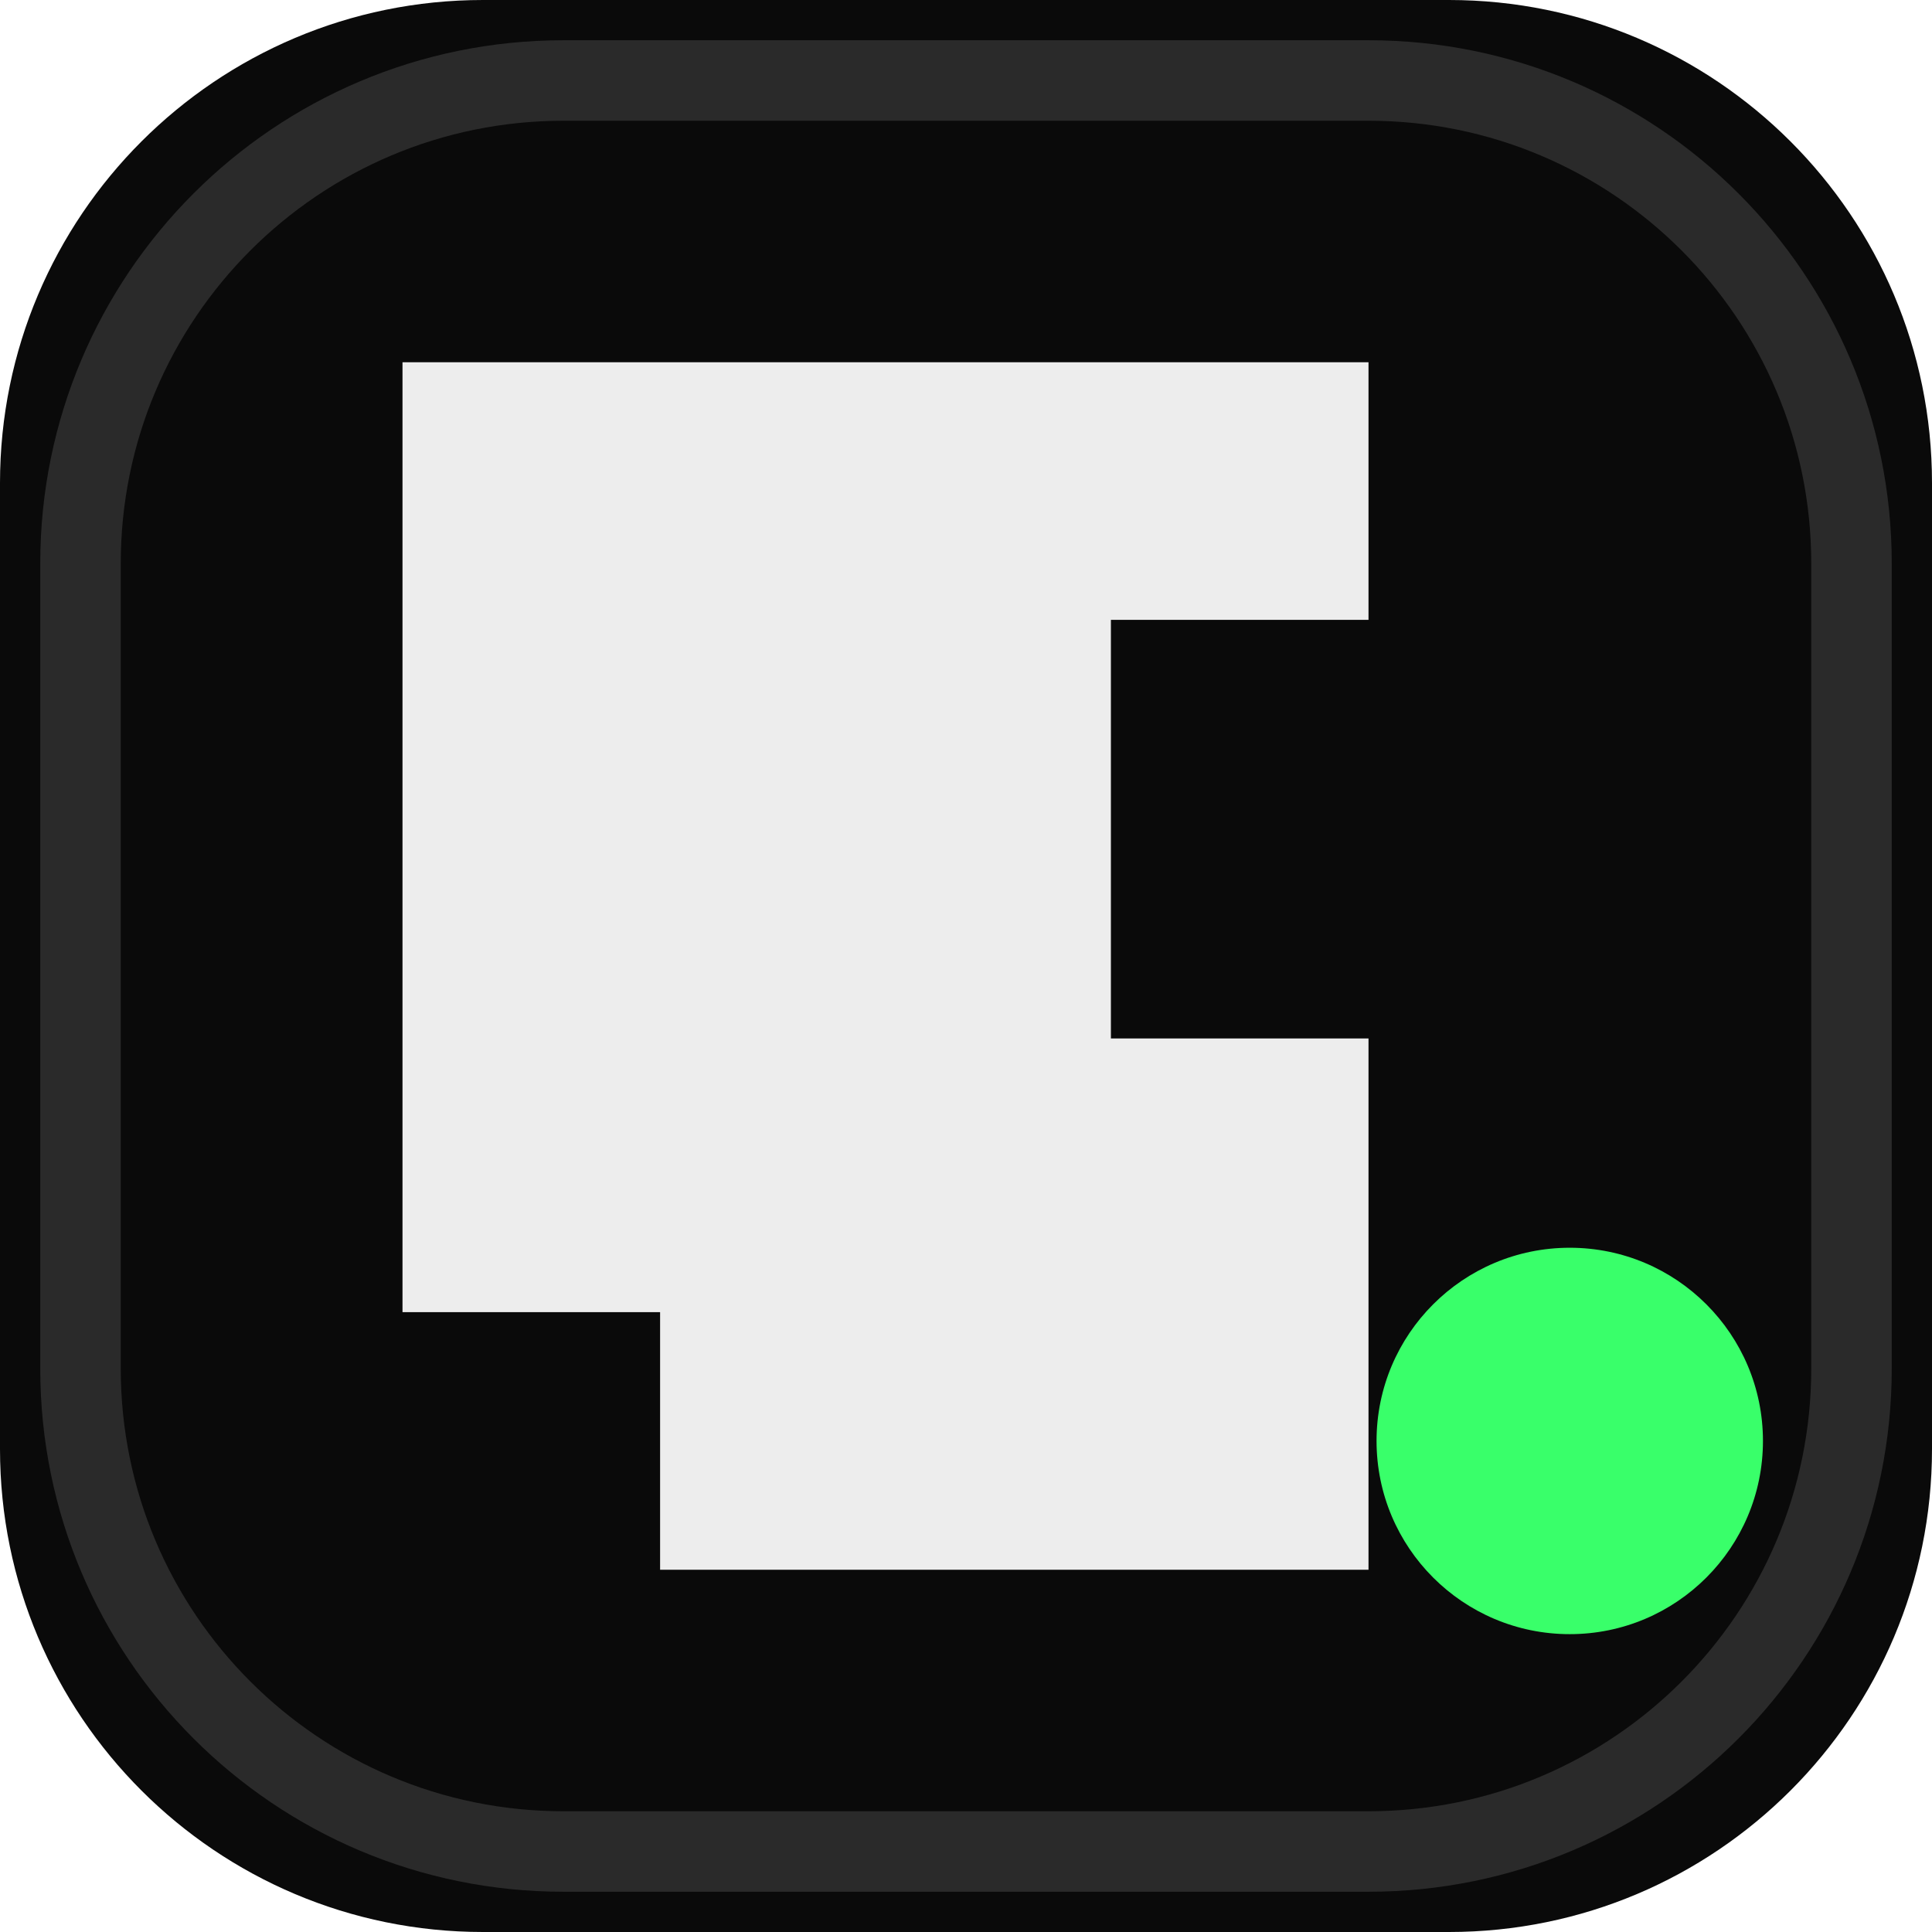
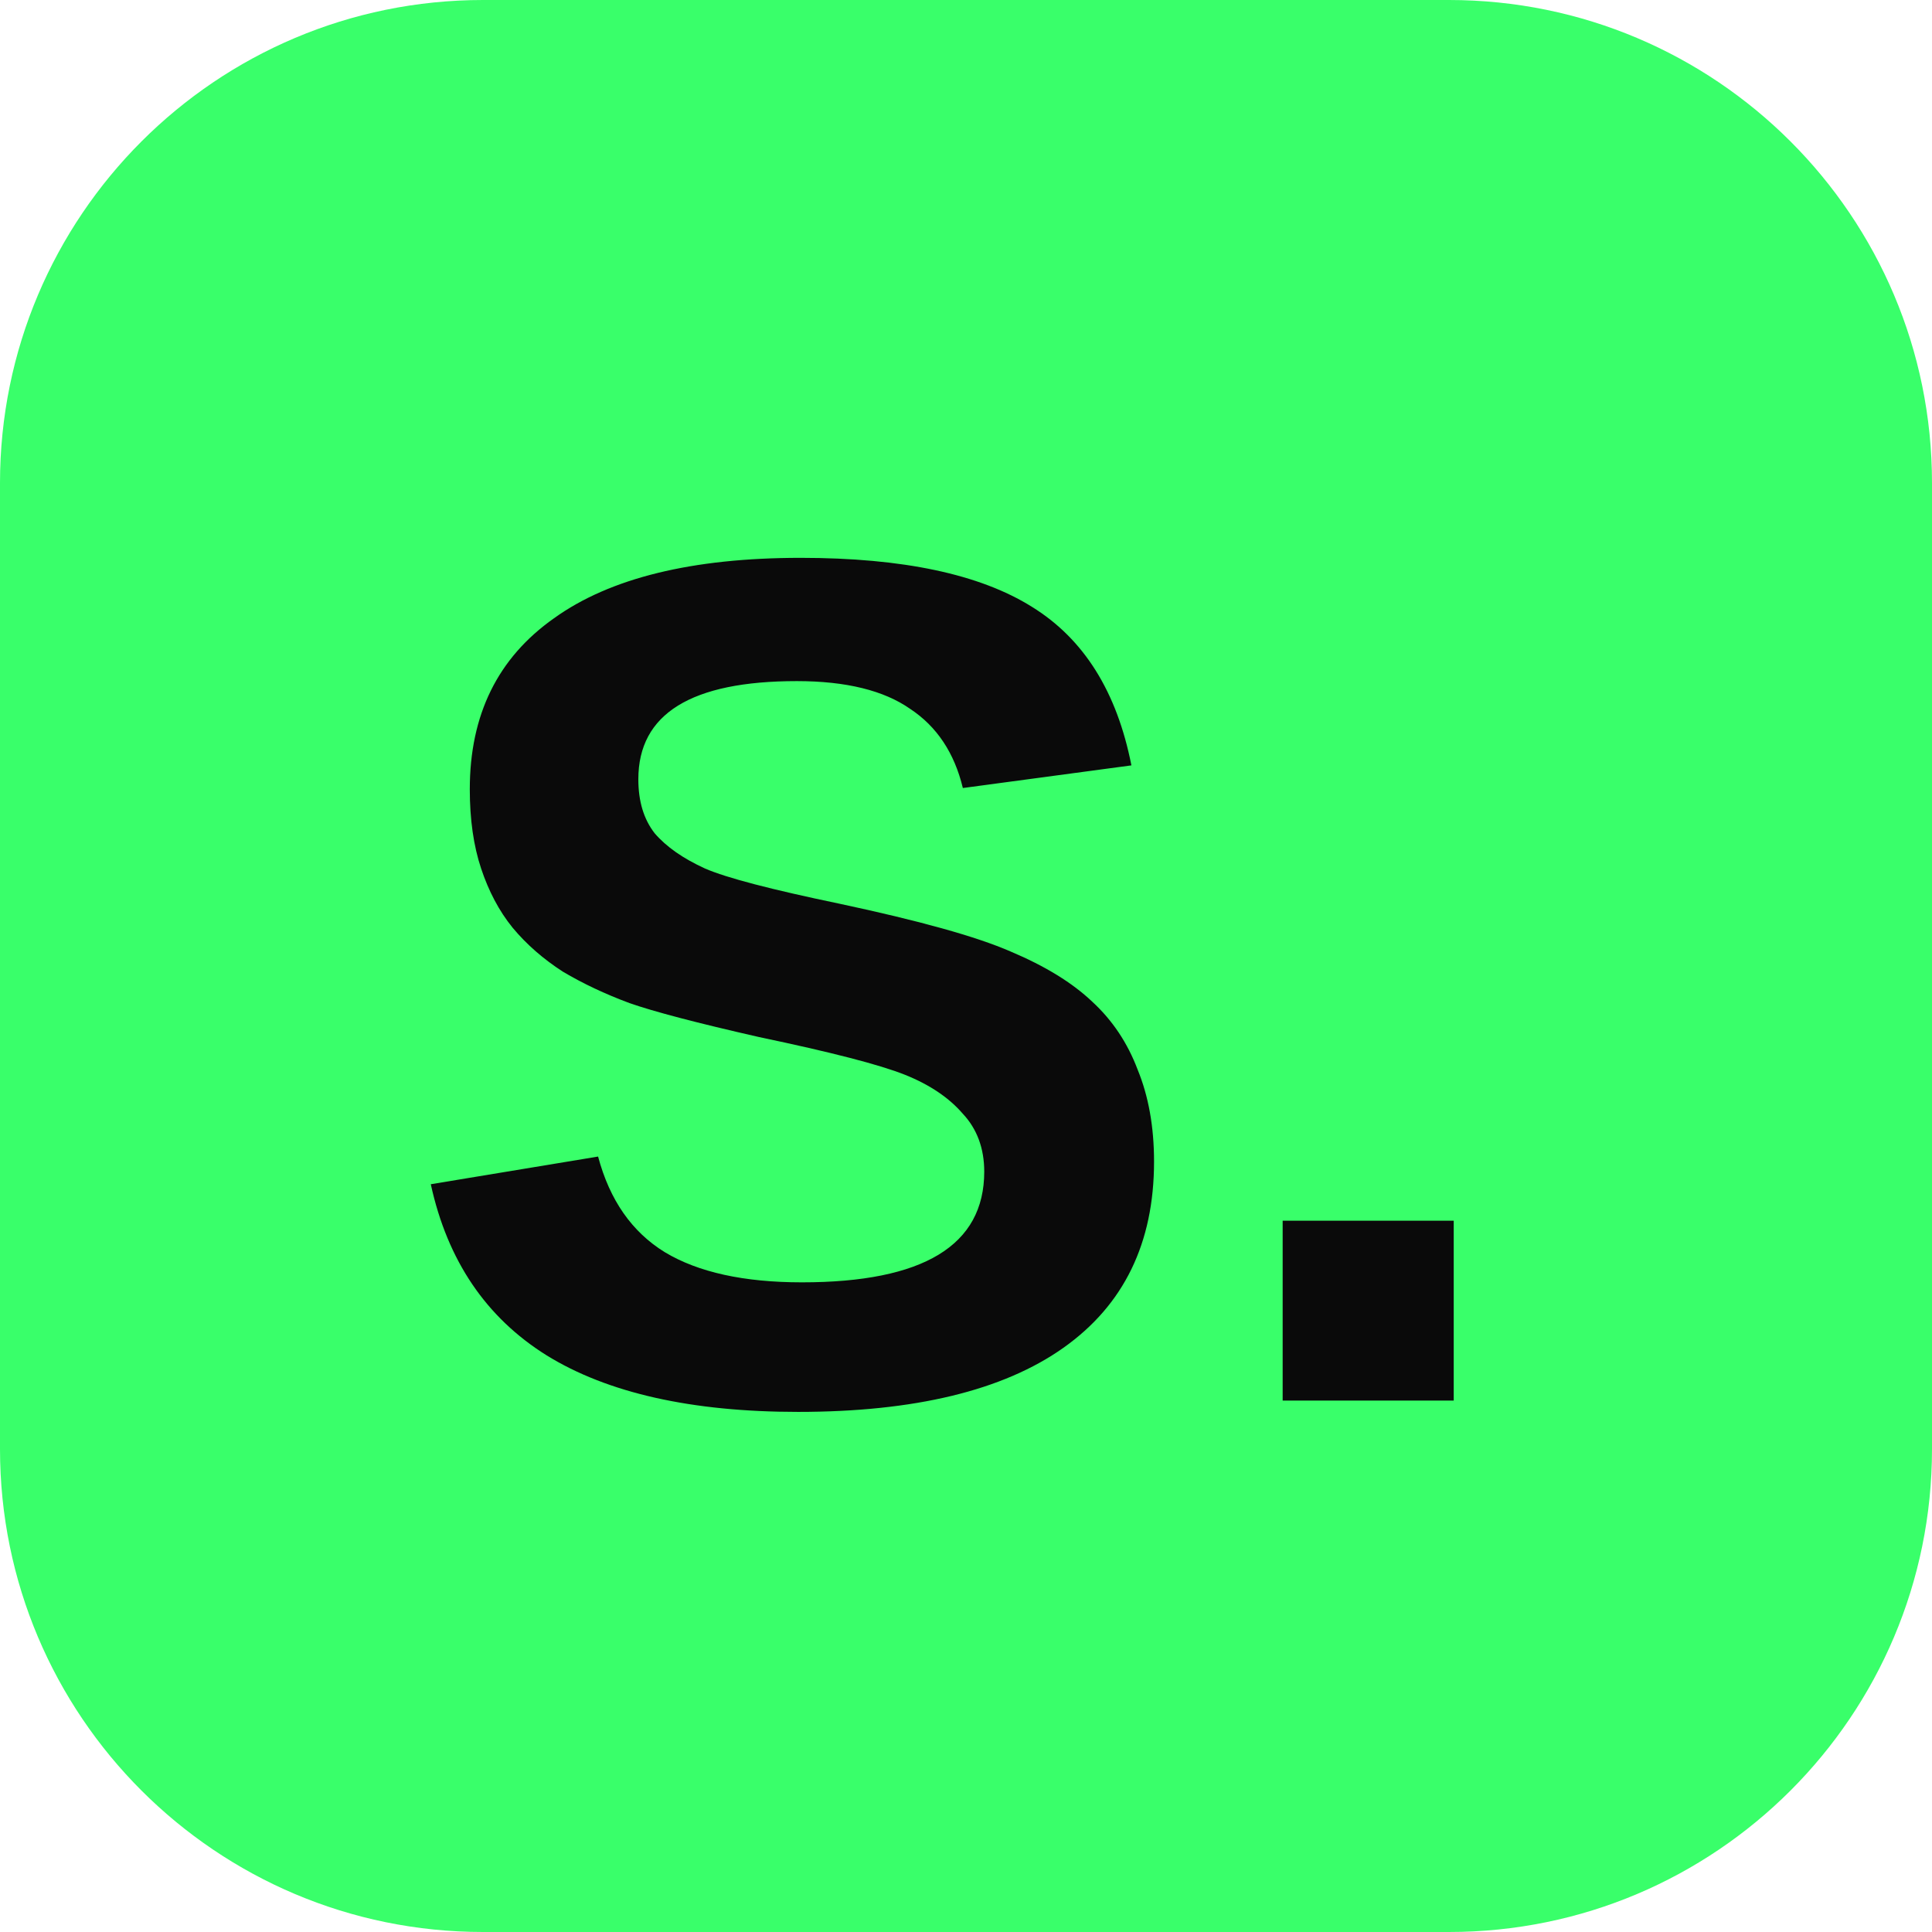
<svg xmlns="http://www.w3.org/2000/svg" viewBox="0 0 24 24">
-   <rect width="24" height="24" rx="6" fill="#0A0A0A" />
-   <path fill-rule="evenodd" d="M5 4.5h12v15H5V4.5ZM17 7.7h-3.2v5.2H17V7.7ZM5 16.3h3.2v3.2H5v-3.2Z" fill="#EDEDED" />
-   <circle cx="19.5" cy="17.9" r="2.4" fill="#39FF6A" />
-   <rect x="1" y="1" width="22" height="22" rx="6" fill="none" stroke="#2A2A2A" stroke-width="1" />
+   <rect width="24" height="24" rx="6" fill="#39FF6A" />
+   <text x="12" y="17.4" text-anchor="middle" font-family="'Segoe UI', 'Helvetica Neue', Arial, sans-serif" font-size="15" font-weight="900" letter-spacing="-0.5" fill="#0A0A0A">S<tspan fill="#0A0A0A">.</tspan>
+   </text>
</svg>
